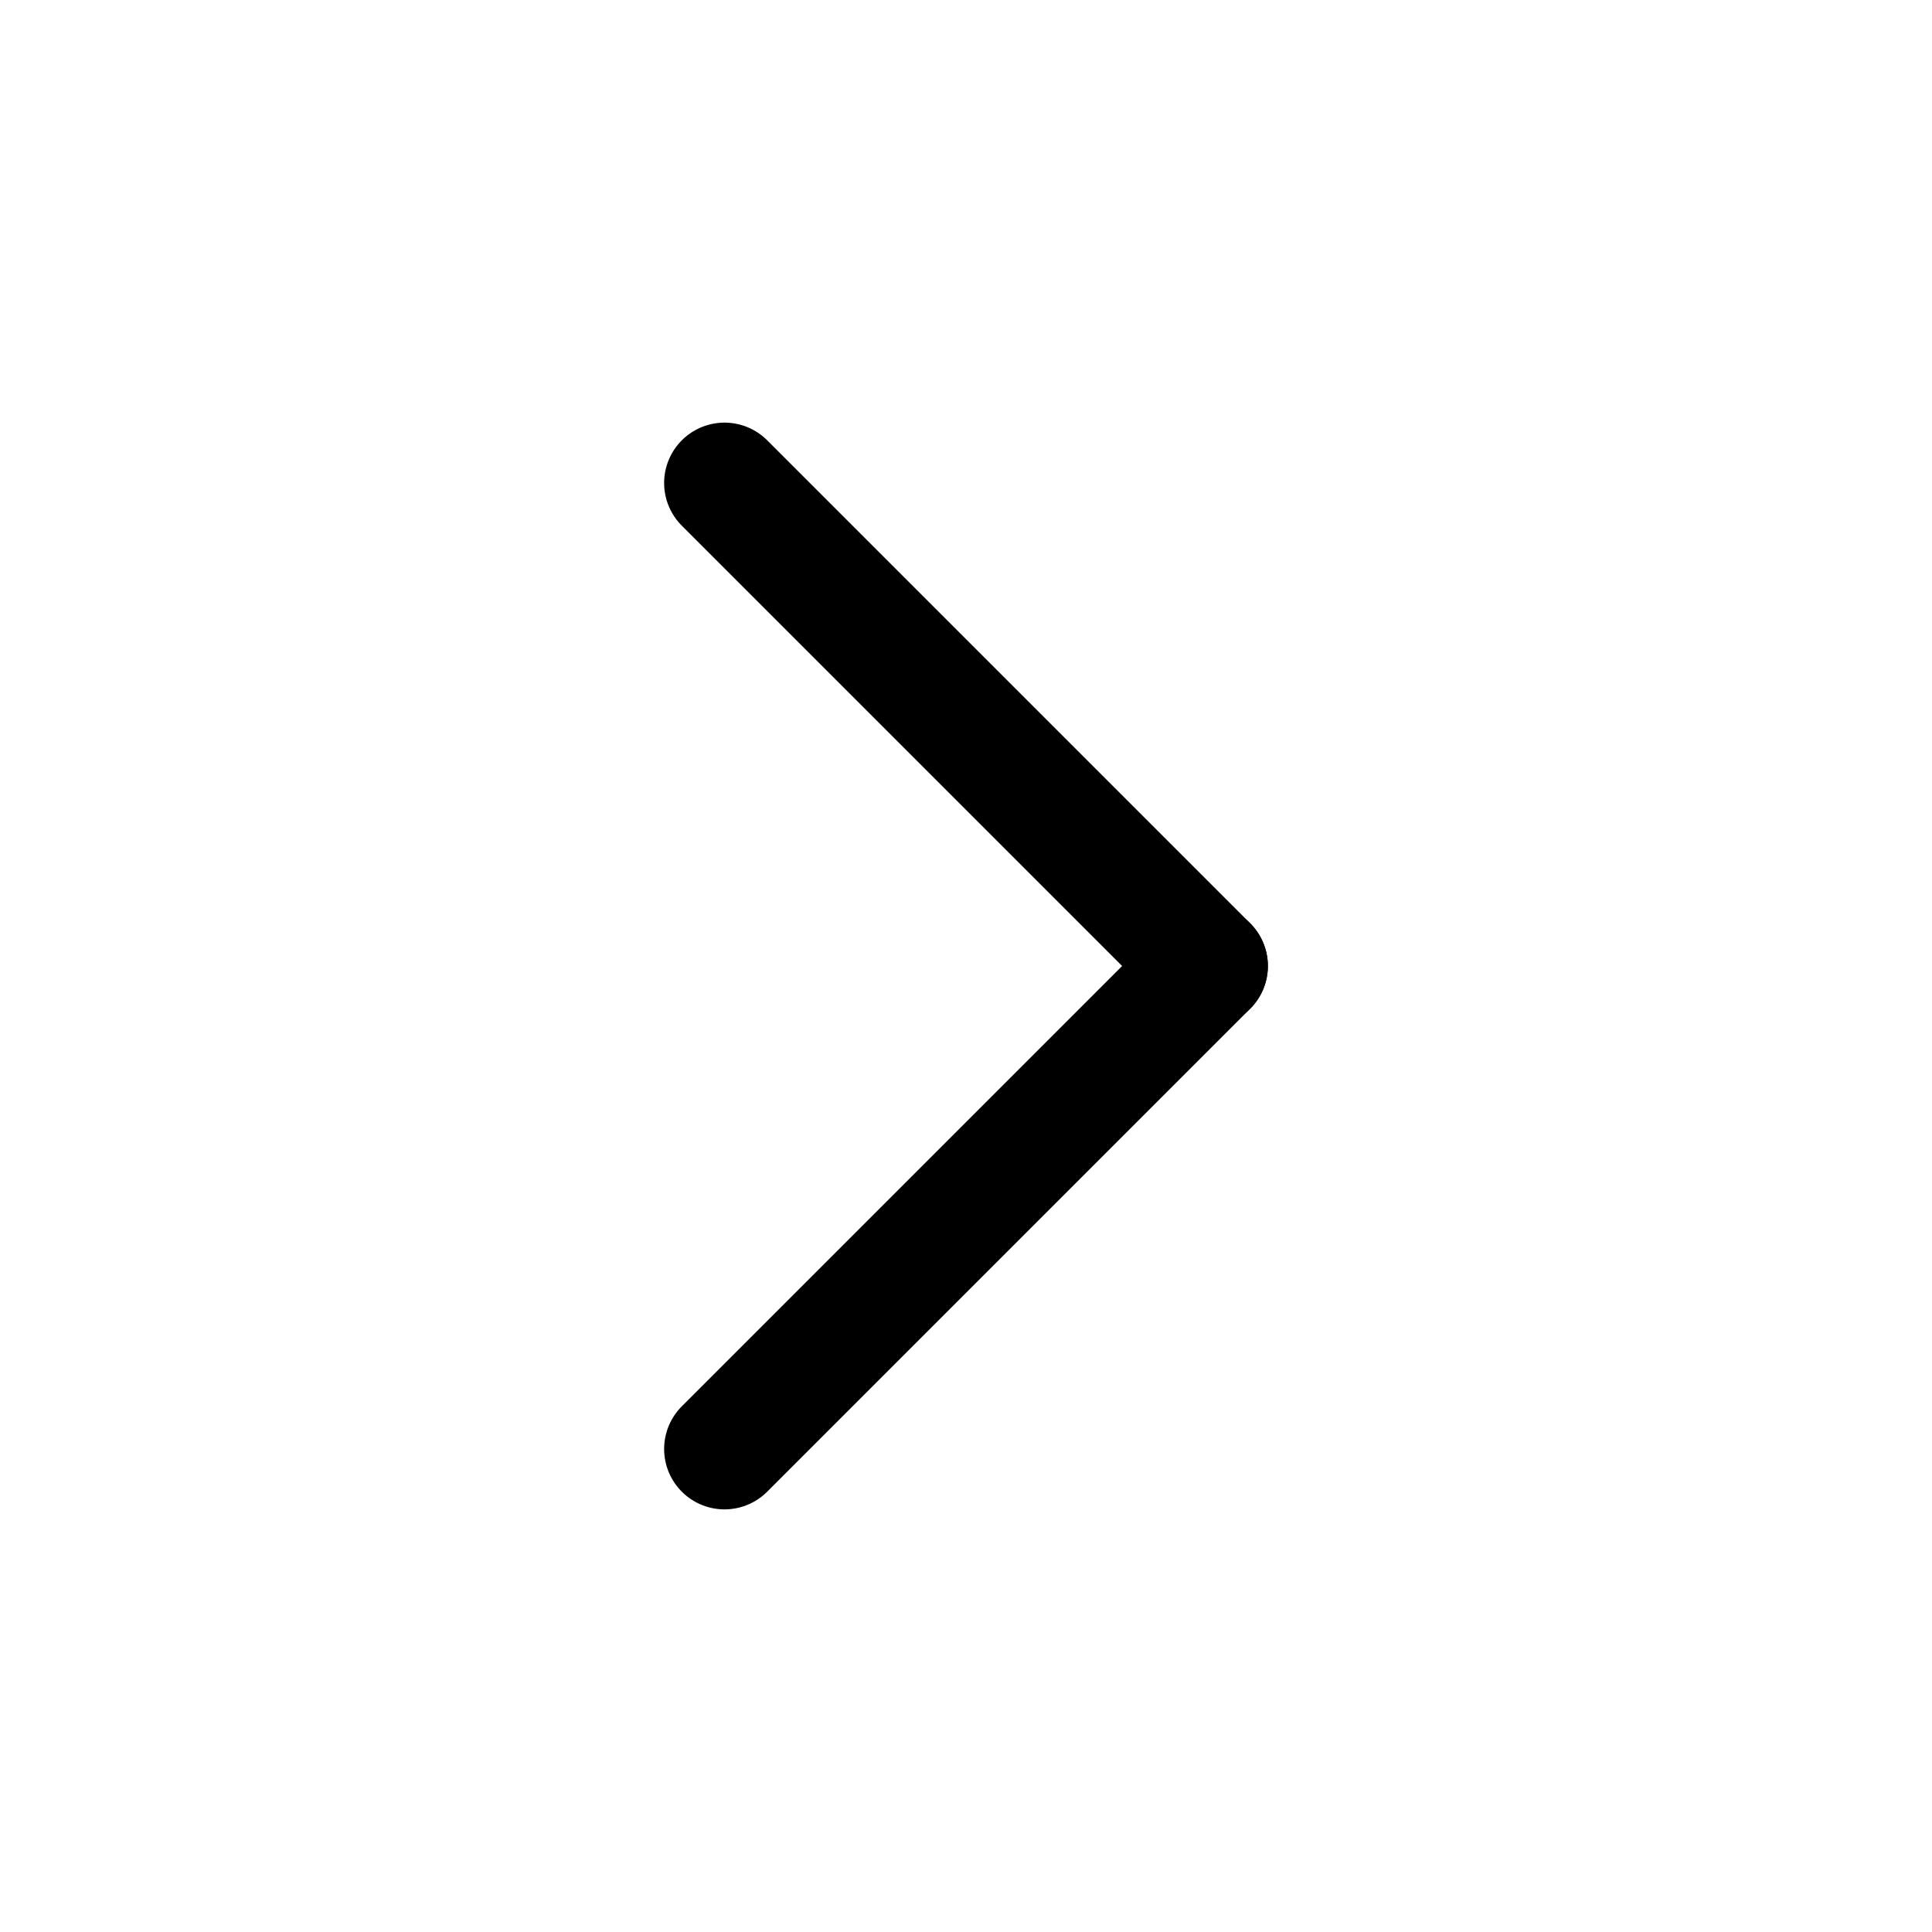
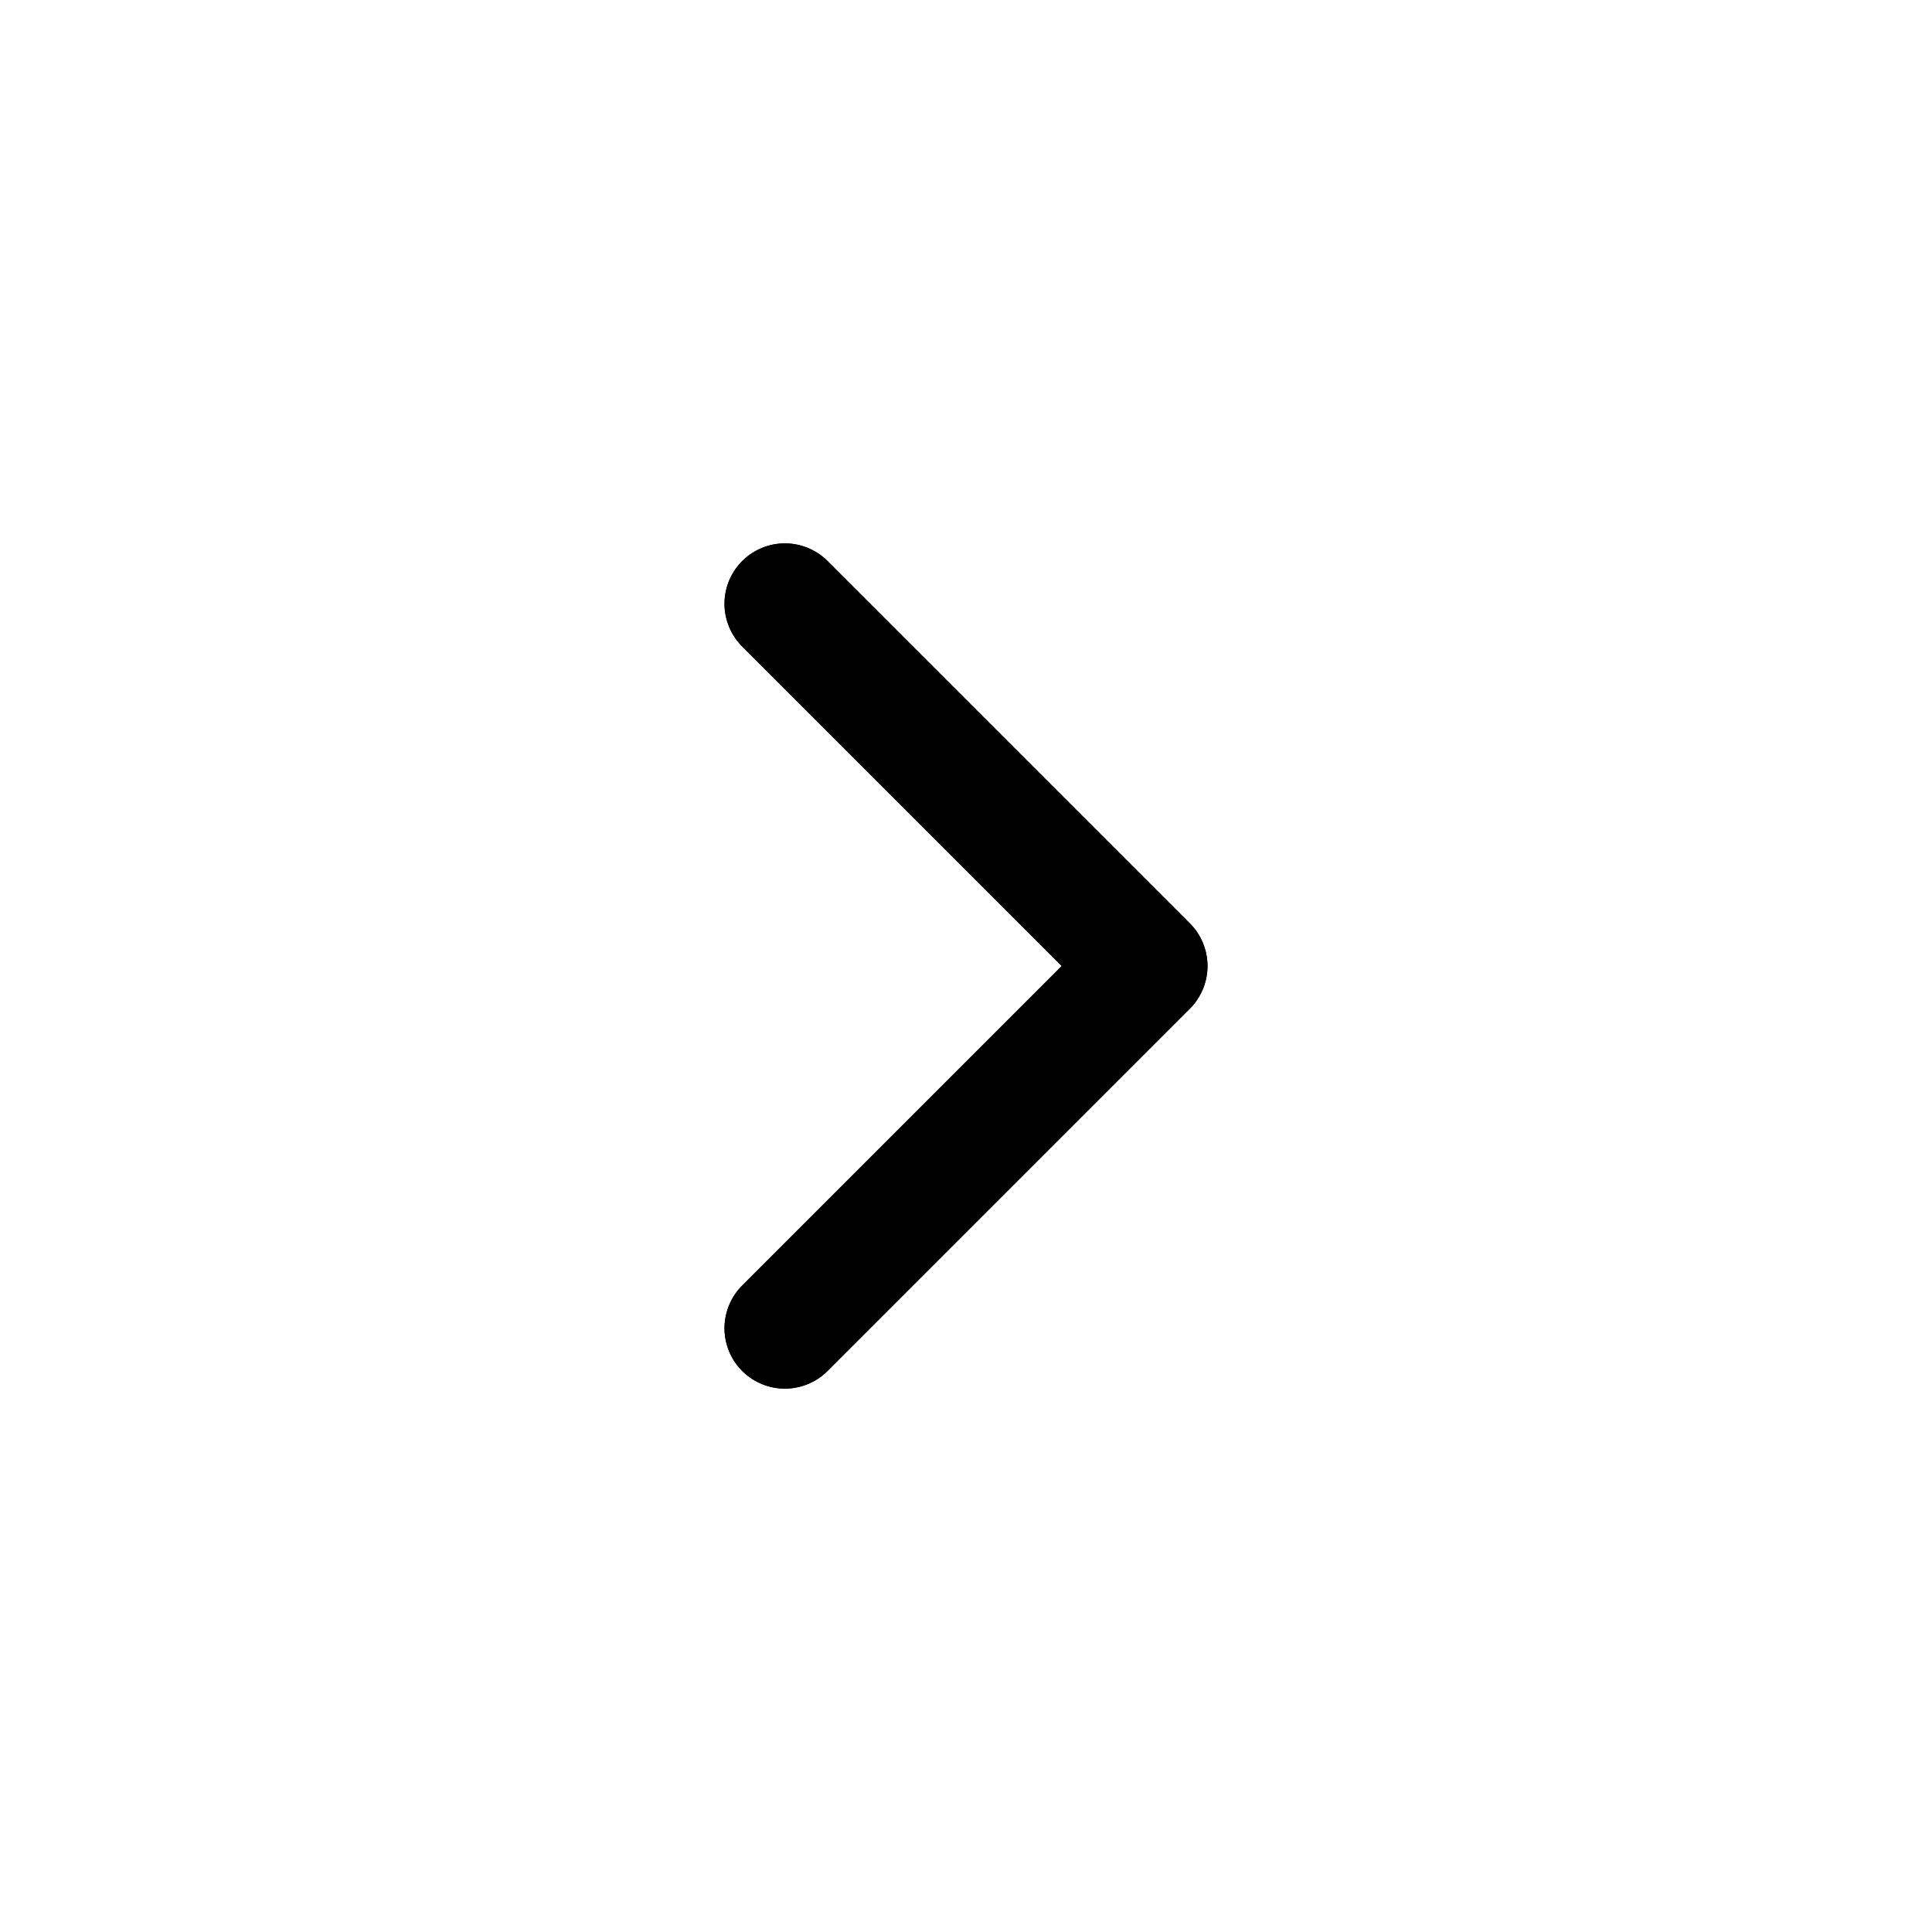
<svg xmlns="http://www.w3.org/2000/svg" width="16" height="16" viewBox="0 0 16 16" fill="none">
-   <path d="M6 4L10 8" stroke="black" stroke-linecap="round" />
-   <path d="M6 12L10 8" stroke="black" stroke-linecap="round" />
+   <path d="M6.5 5L9.5 8L6.5 11" stroke="black" stroke-linecap="round" stroke-linejoin="round" />
+   <path d="M6.5 5L9.5 8L6.5 11" stroke="black" stroke-linecap="round" stroke-linejoin="round" />
</svg>
